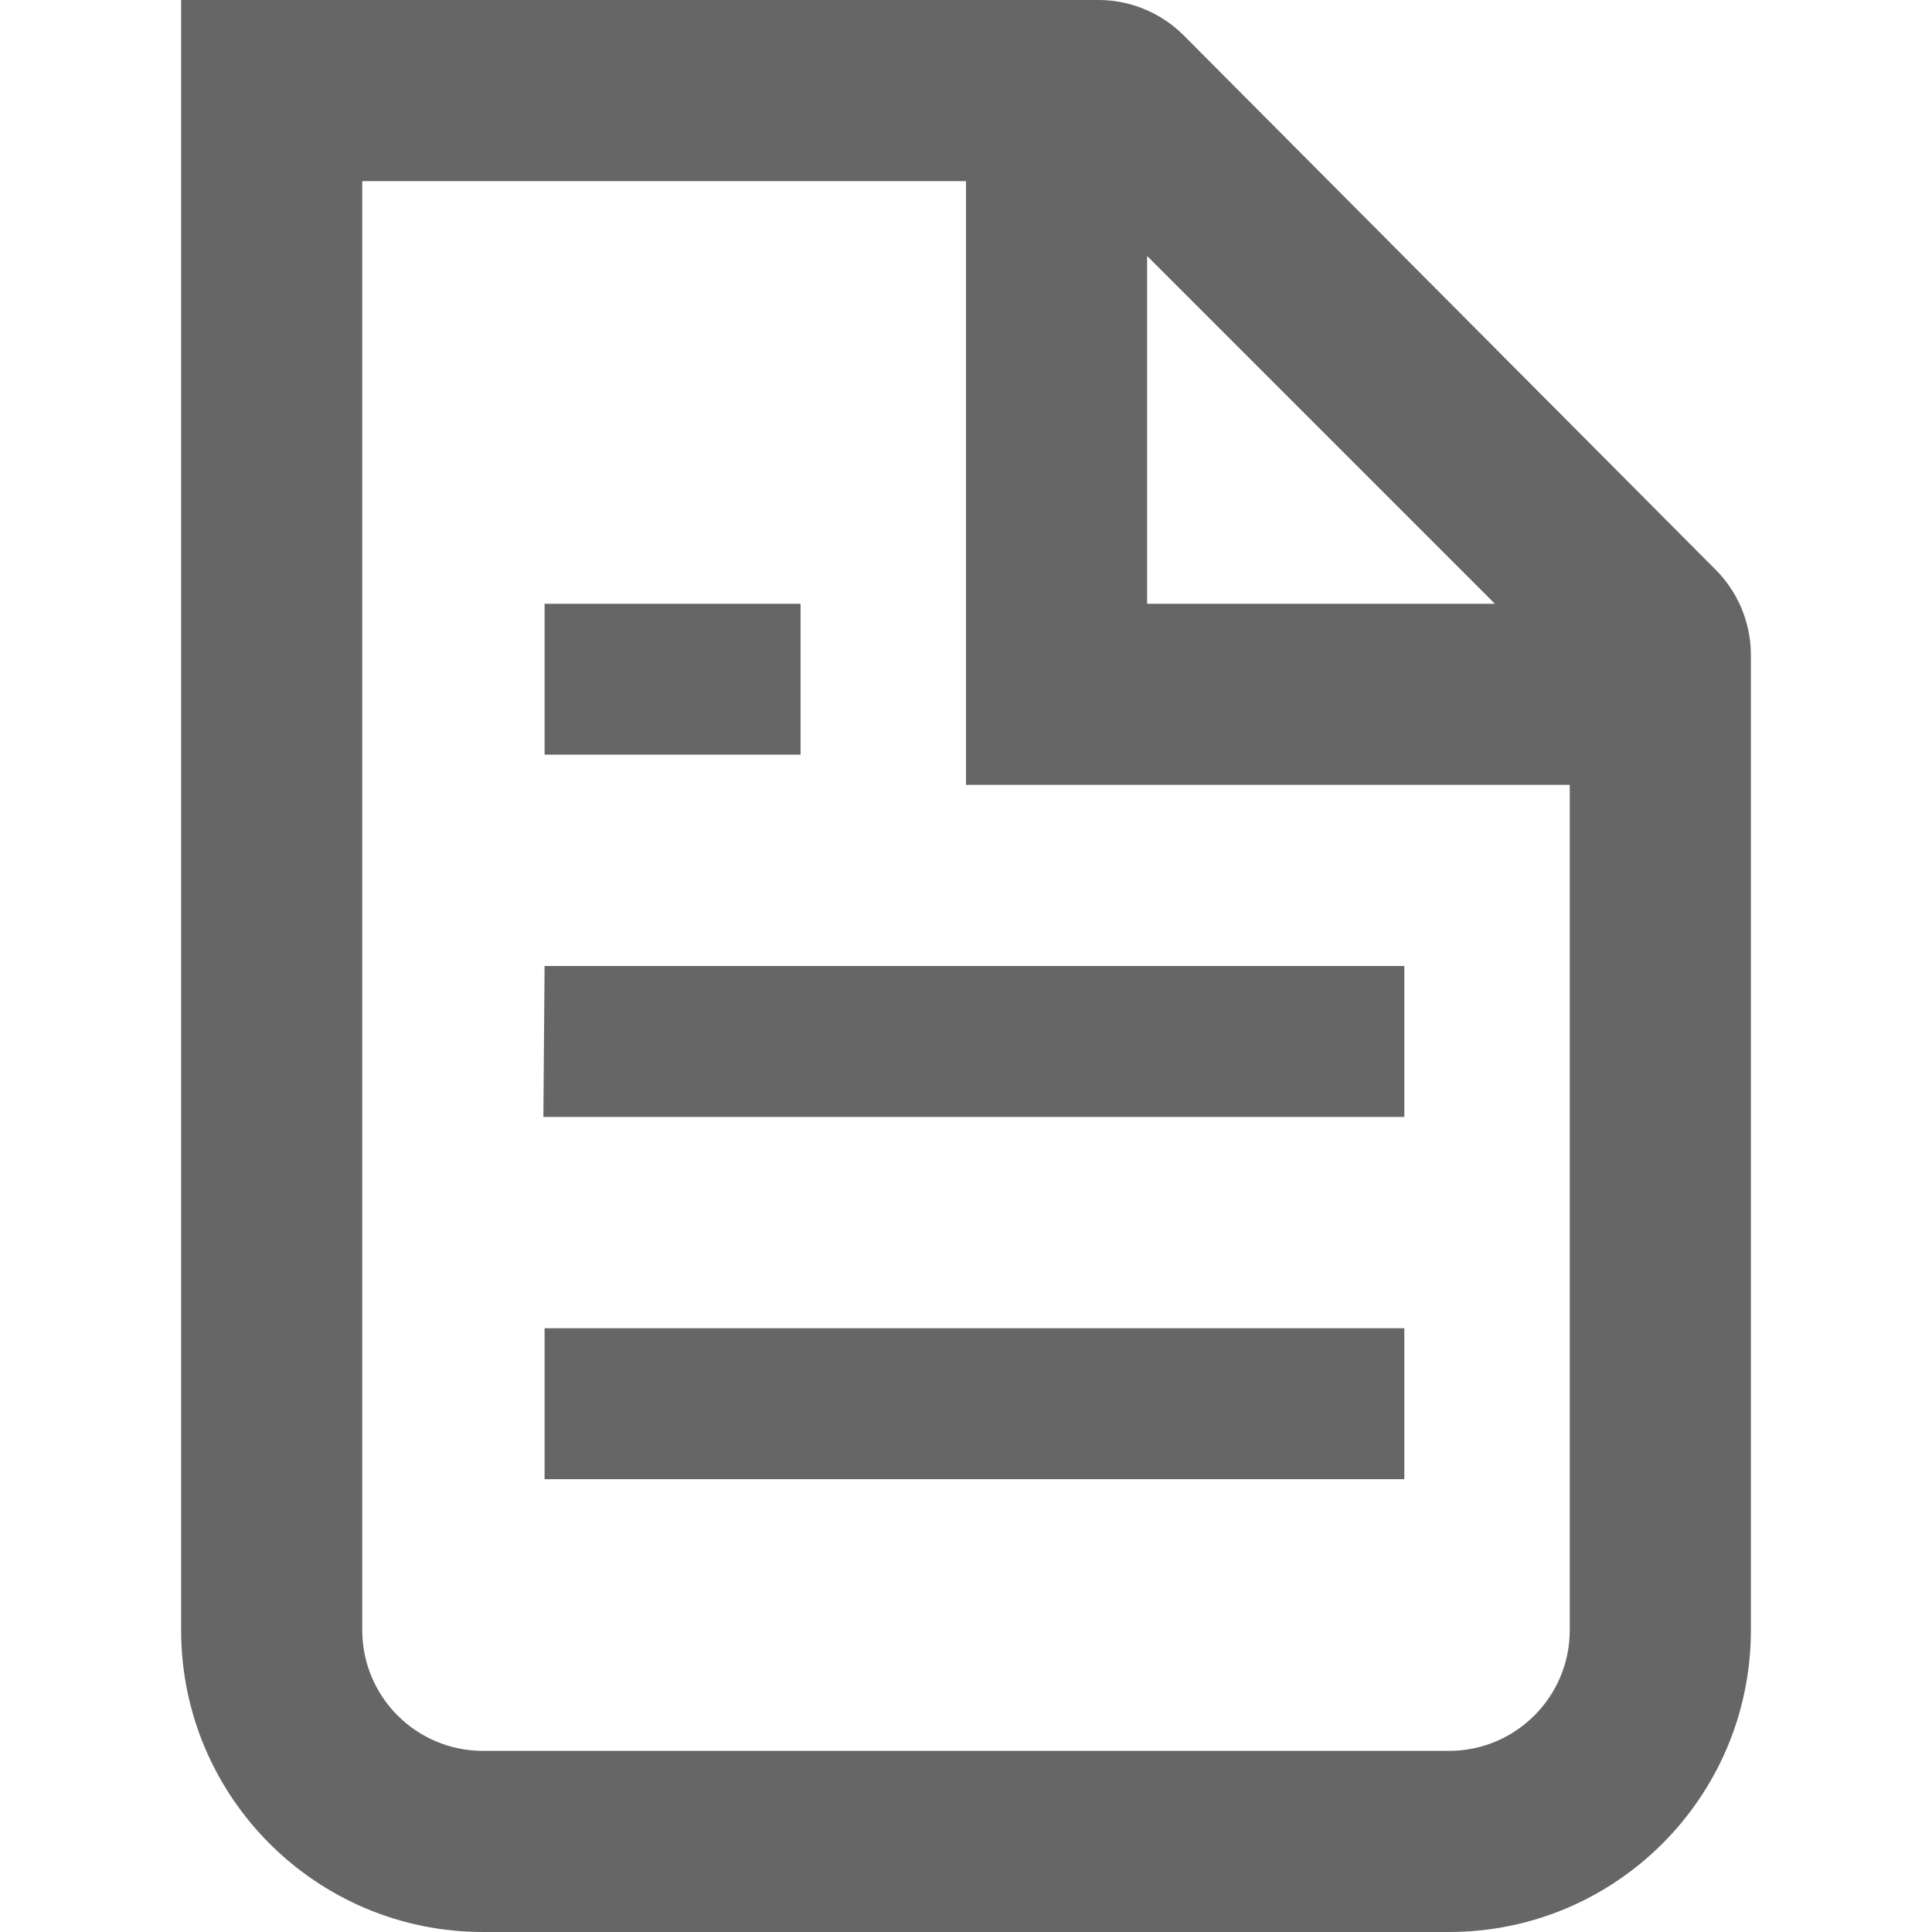
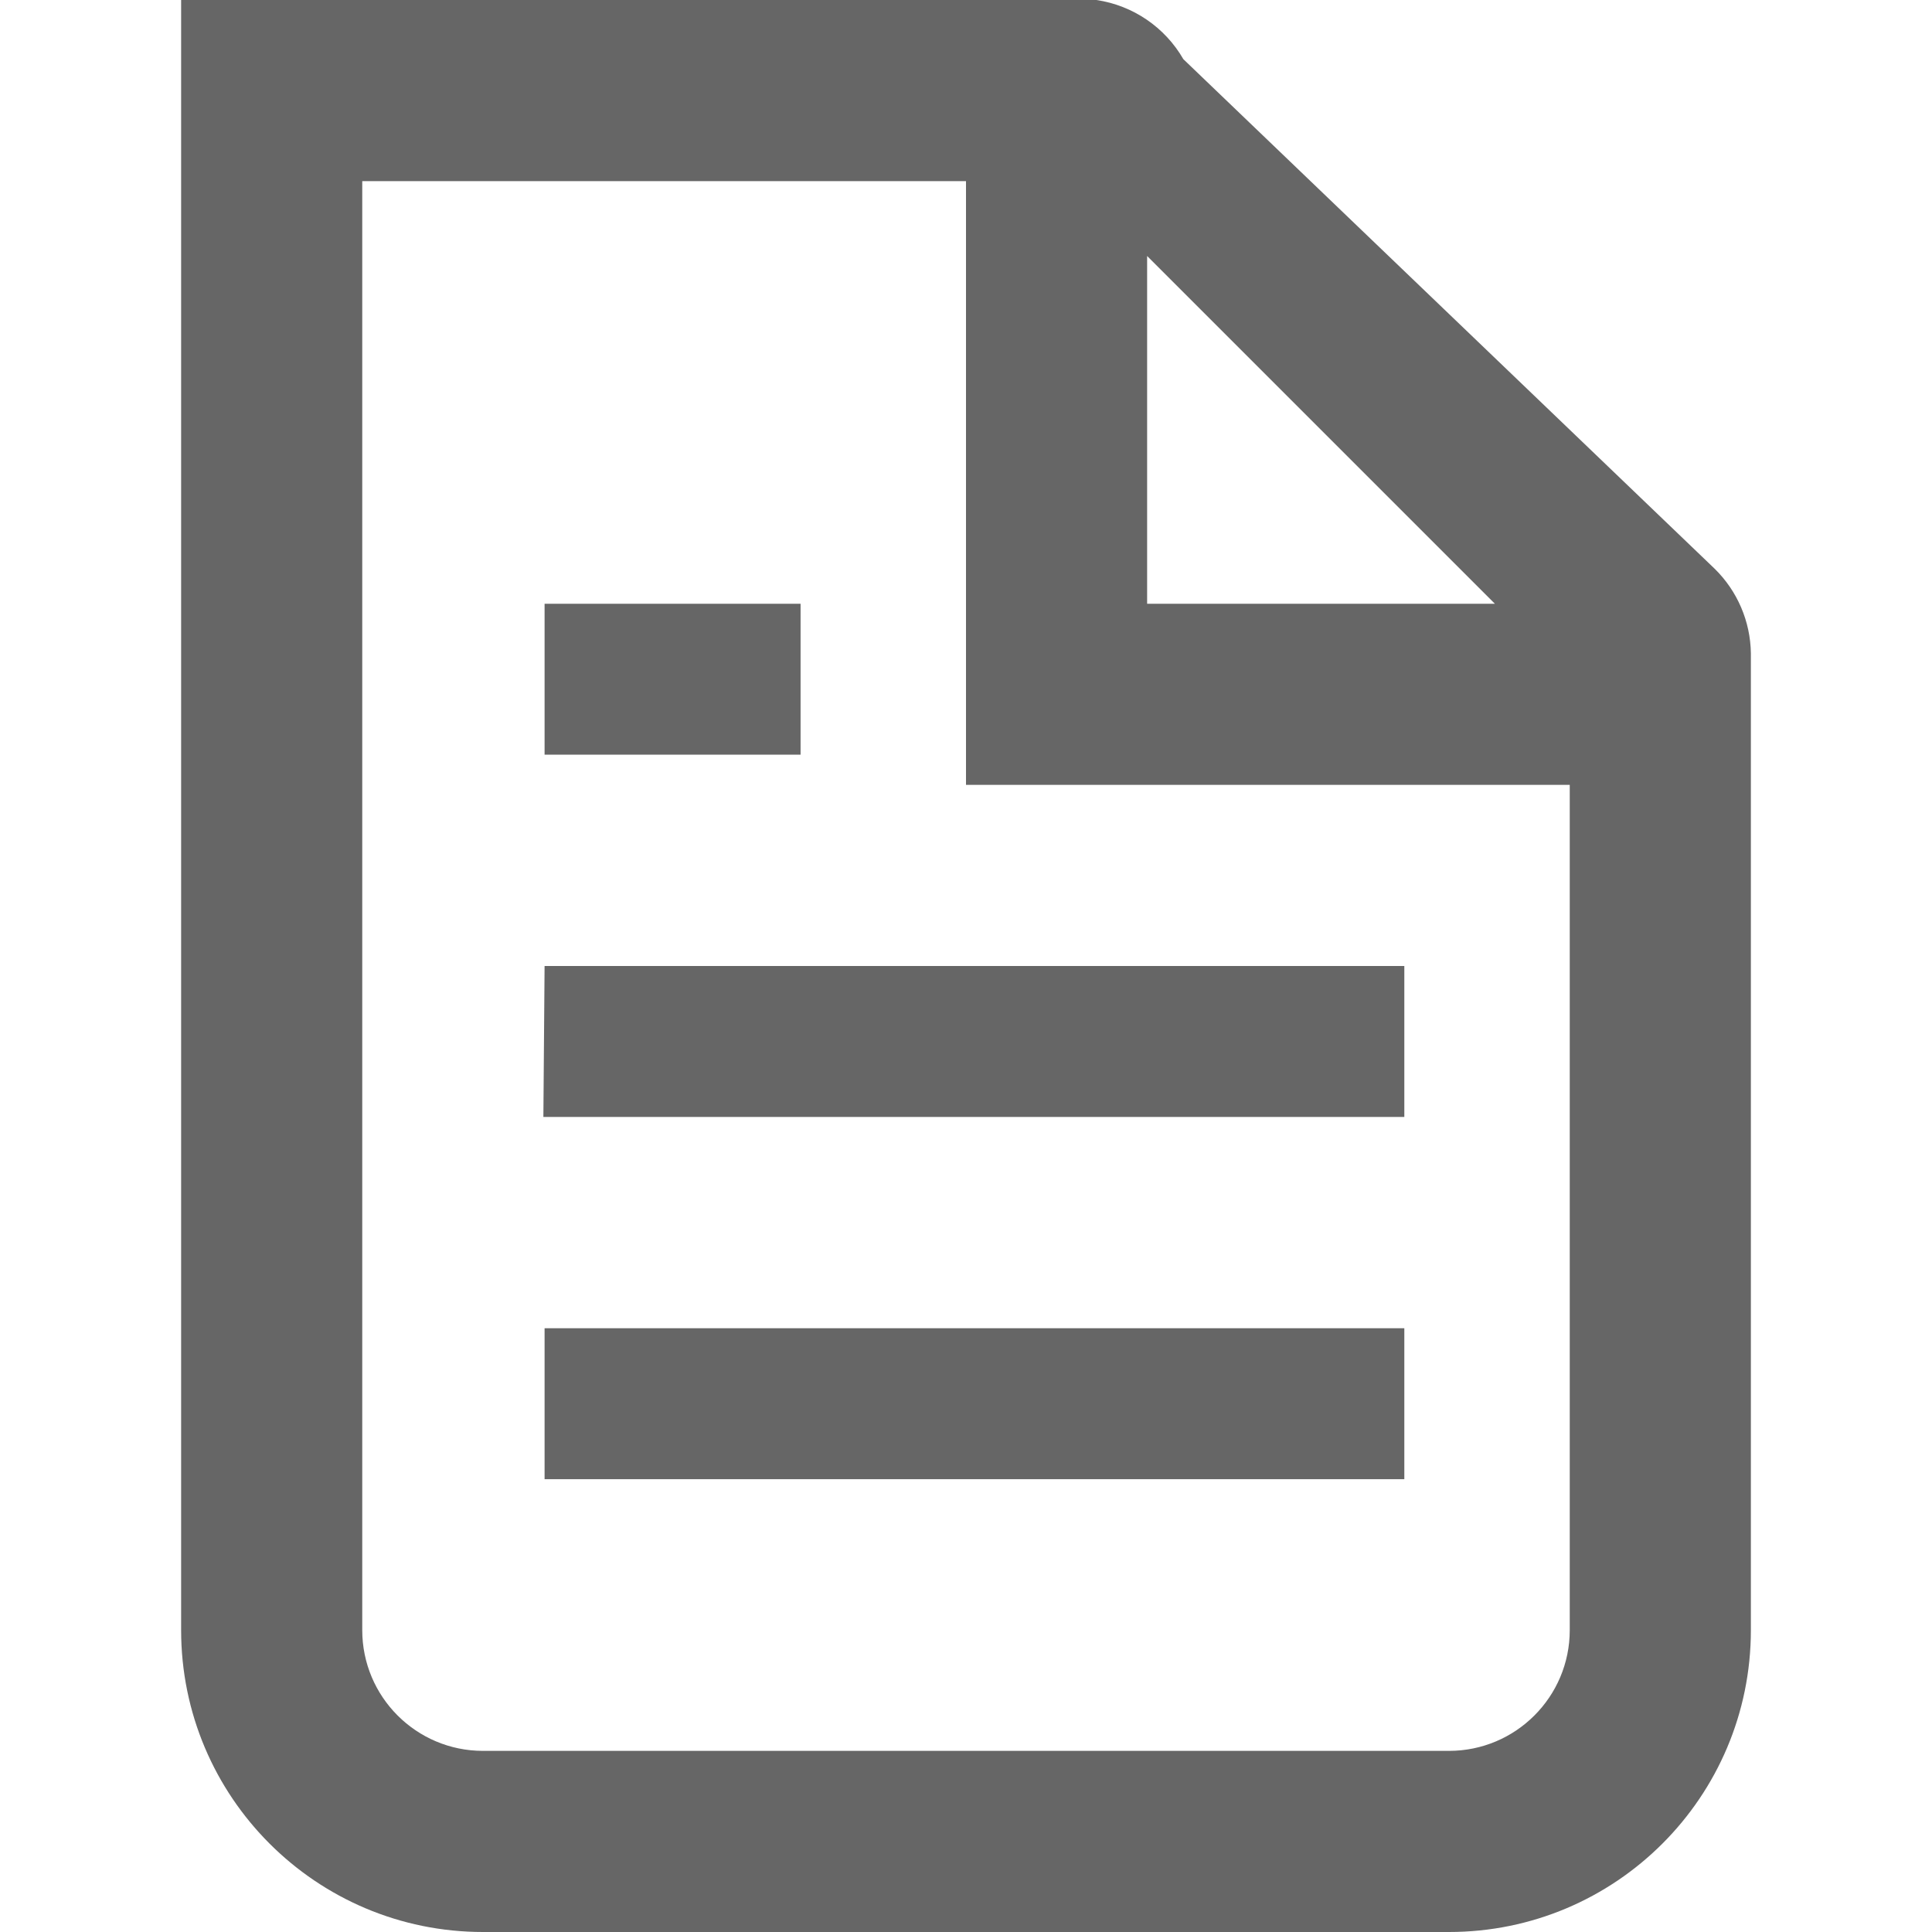
<svg xmlns="http://www.w3.org/2000/svg" fill="none" viewBox="0 0 16 16">
-   <path d="M14.5 13.5V5.41a1 1 0 0 0-.3-.7L9.8.29A1 1 0 0 0 9.08 0H1.5v13.5A2.5 2.5 0 0 0 4 16h8a2.5 2.5 0 0 0 2.5-2.5m-1.5 0v-7H8v-5H3v12a1 1 0 0 0 1 1h8a1 1 0 0 0 1-1M9.5 5V2.12L12.38 5zM5.13 5h-.62v1.25h2.12V5zm-.62 3h7.12v1.25H4.5zm.62 3h-.62v1.25h7.12V11z" clip-rule="evenodd" fill="#666" fill-rule="evenodd" />
+   <path d="M14.5 13.5V5.41a1 1 0 0 0-.3-.7L9.8.49A1 1 0 0 0 9.08 0H1.5v13.5A2.5 2.5 0 0 0 4 16h8a2.5 2.5 0 0 0 2.5-2.5m-1.5 0v-7H8v-5H3v12a1 1 0 0 0 1 1h8a1 1 0 0 0 1-1M9.5 5V2.12L12.38 5zM5.13 5h-.62v1.25h2.12V5zm-.62 3h7.12v1.25H4.5zm.62 3h-.62v1.25h7.12V11z" clip-rule="evenodd" fill="#666" fill-rule="evenodd" />
</svg>
